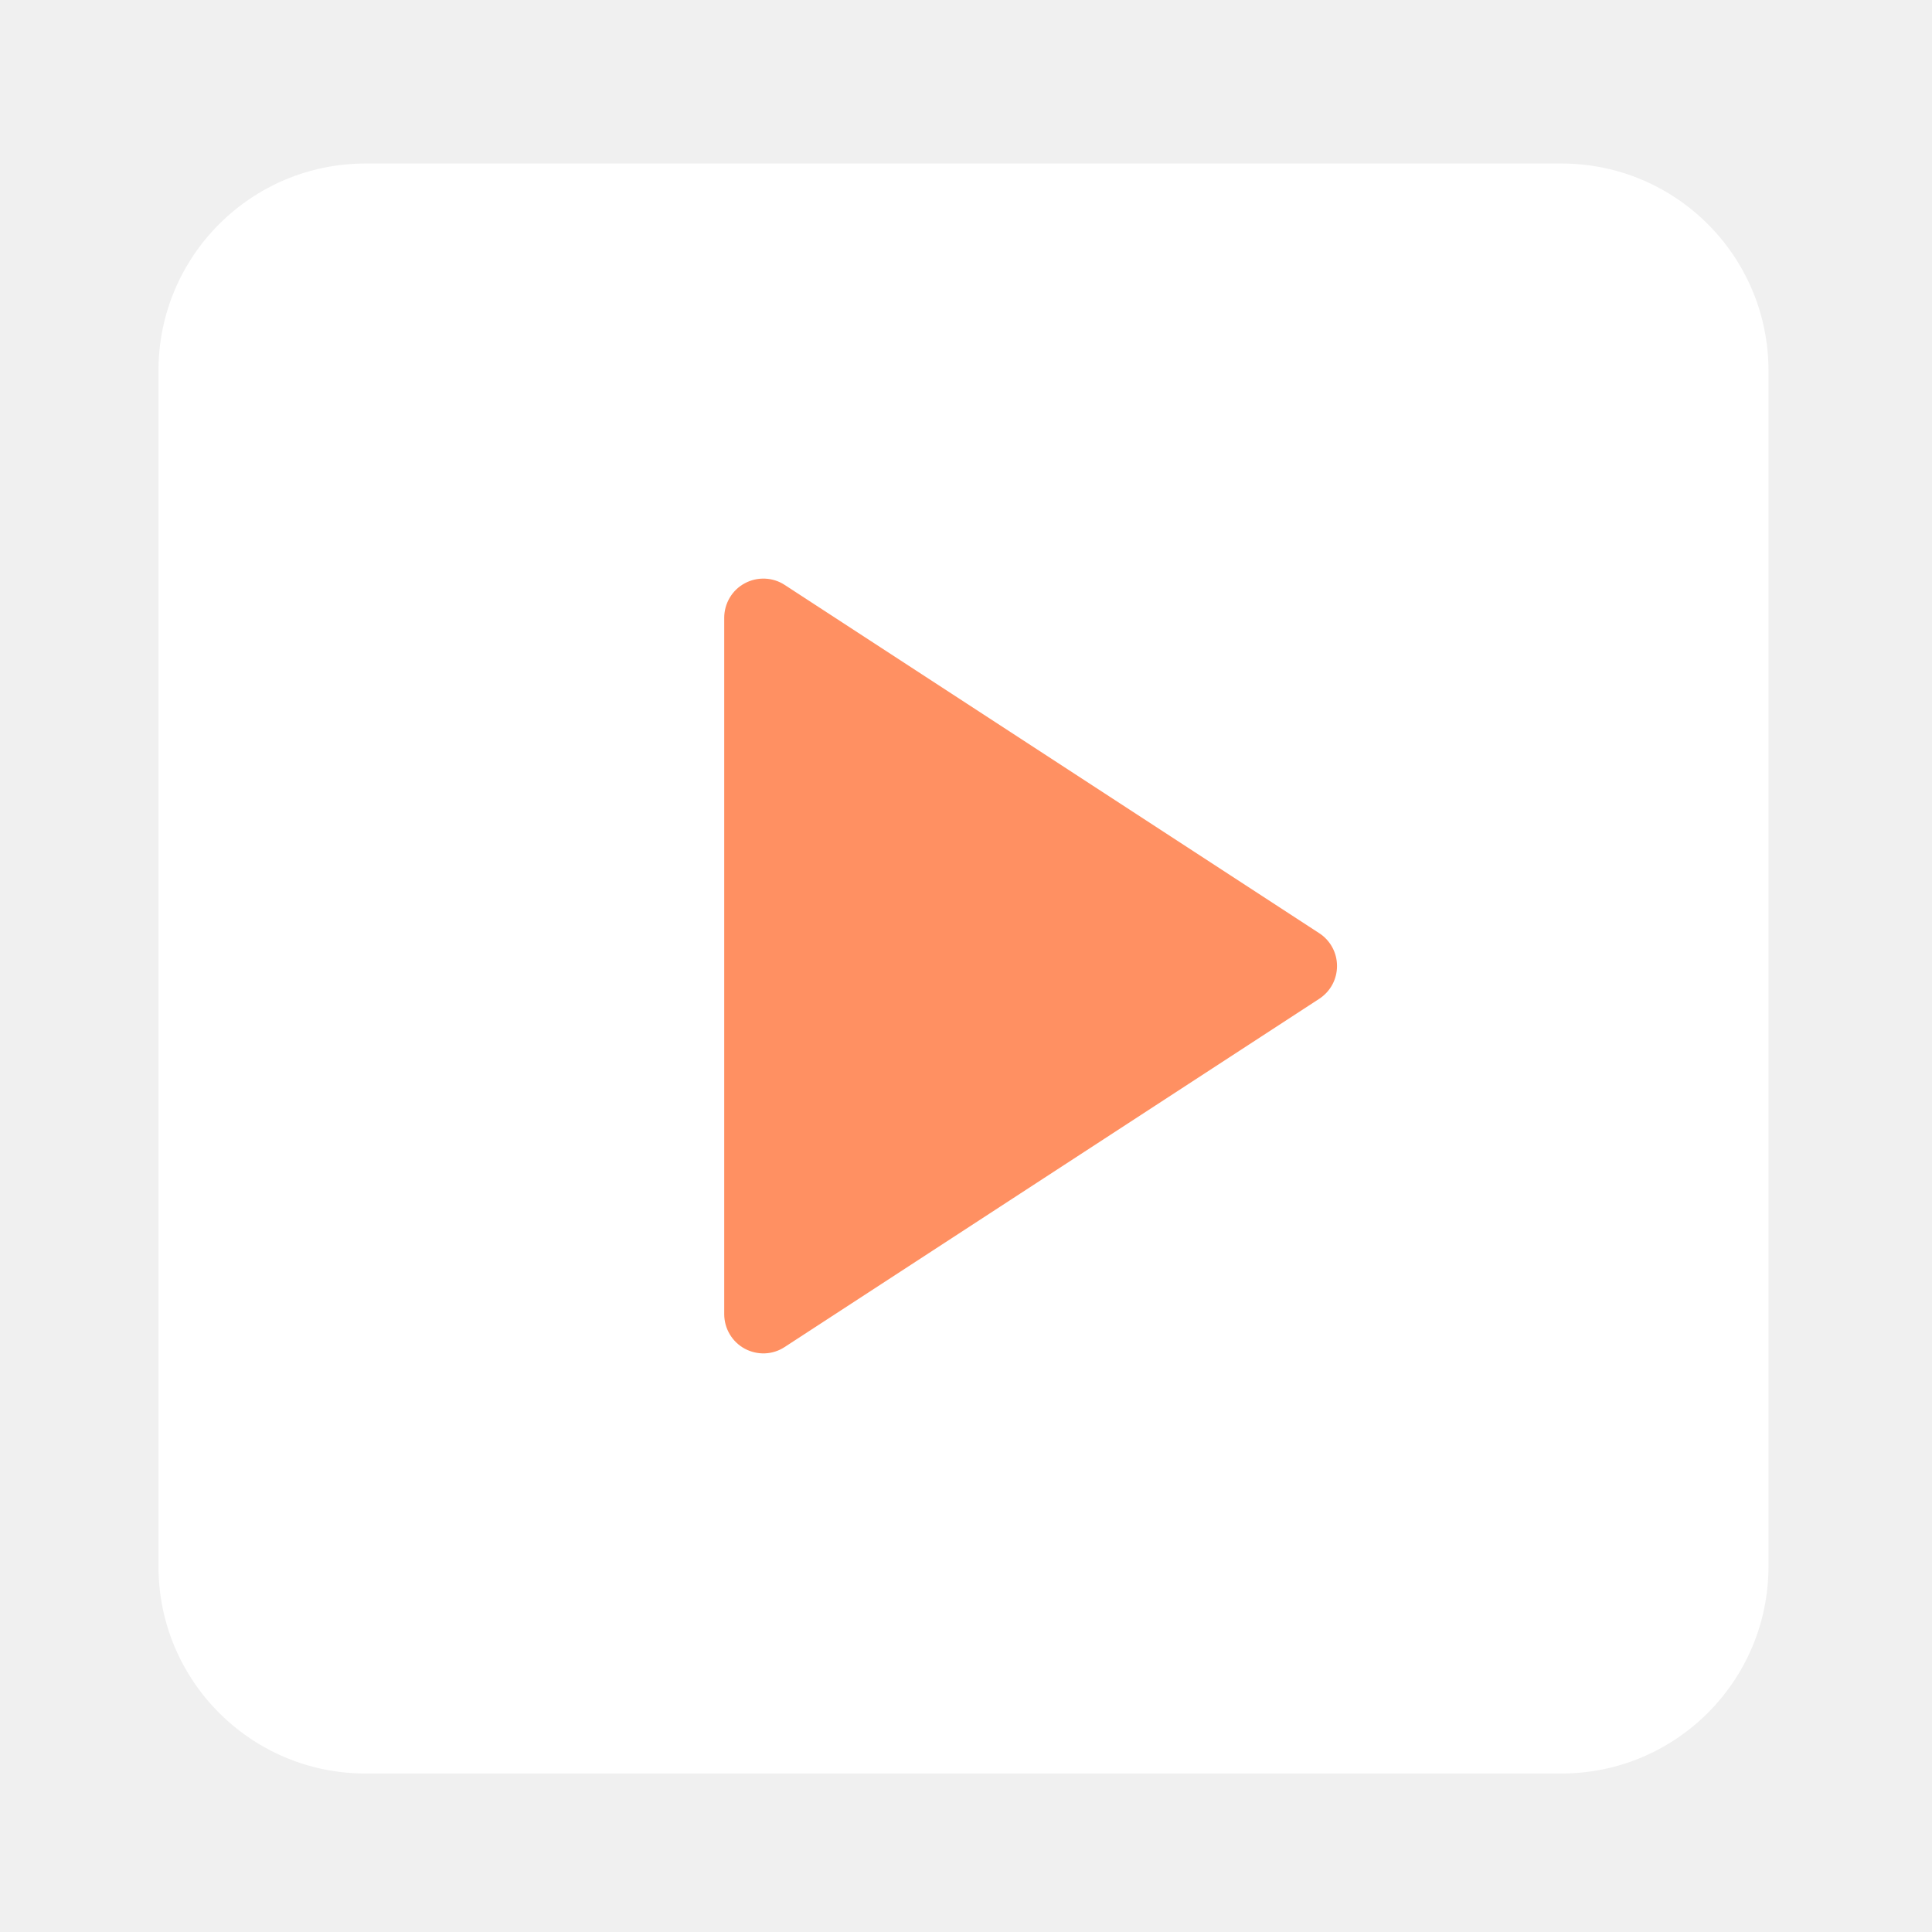
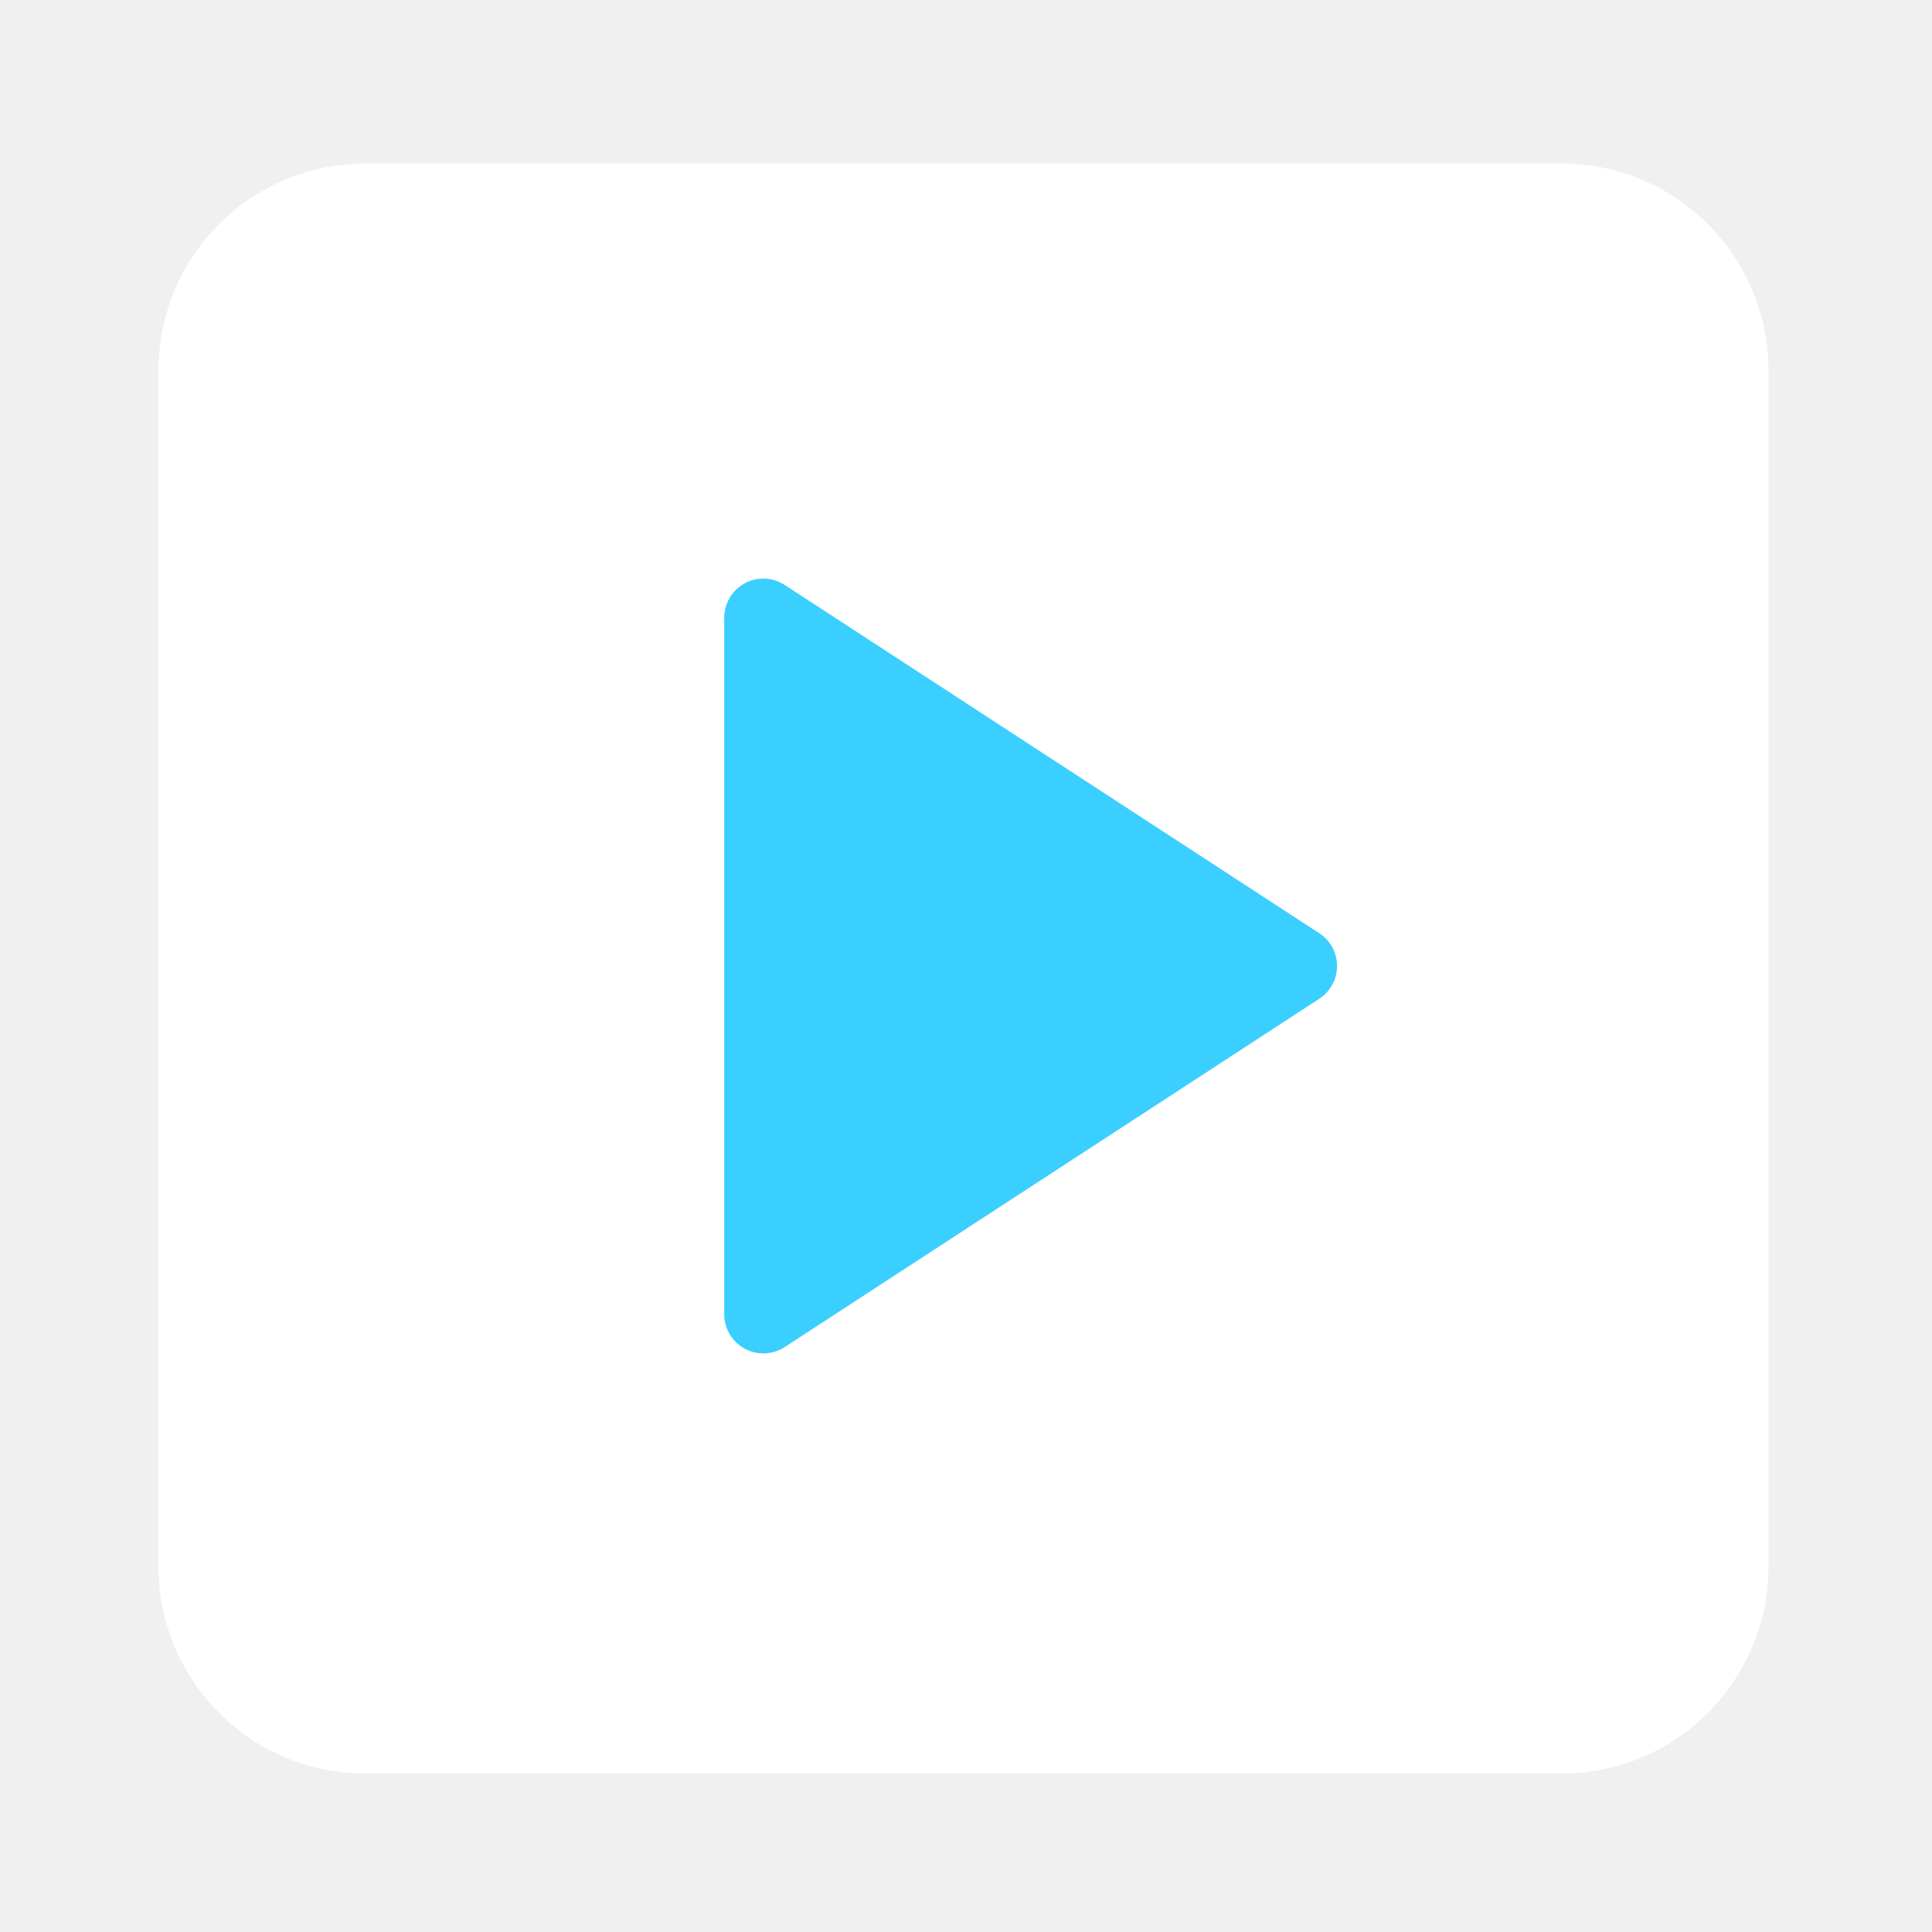
<svg xmlns="http://www.w3.org/2000/svg" width="28" height="28" viewBox="0 0 28 28" fill="none">
  <rect x="2.297" y="2.37" width="23.333" height="23.333" rx="3" fill="white" />
-   <path fill-rule="evenodd" clip-rule="evenodd" d="M19.12 14.475L11.372 19.522C11.287 19.578 11.188 19.61 11.086 19.614C10.984 19.618 10.883 19.594 10.793 19.546C10.703 19.497 10.628 19.425 10.576 19.337C10.524 19.25 10.496 19.149 10.496 19.047V8.952C10.496 8.85 10.524 8.75 10.576 8.662C10.628 8.574 10.703 8.502 10.793 8.454C10.883 8.405 10.984 8.382 11.086 8.386C11.188 8.39 11.287 8.421 11.372 8.477L19.12 13.525C19.199 13.576 19.264 13.647 19.309 13.73C19.354 13.813 19.377 13.905 19.377 14C19.377 14.094 19.354 14.187 19.309 14.27C19.264 14.353 19.199 14.423 19.12 14.475V14.475Z" fill="#FF9062" />
+   <path fill-rule="evenodd" clip-rule="evenodd" d="M19.12 14.475L11.372 19.523C11.287 19.578 11.188 19.61 11.086 19.614C10.984 19.618 10.883 19.595 10.793 19.546C10.703 19.497 10.628 19.425 10.576 19.338C10.524 19.25 10.496 19.15 10.496 19.048V8.952C10.496 8.85 10.524 8.75 10.576 8.662C10.628 8.575 10.703 8.503 10.793 8.454C10.883 8.405 10.984 8.382 11.086 8.386C11.188 8.39 11.287 8.422 11.372 8.477L19.12 13.525C19.199 13.576 19.264 13.647 19.309 13.73C19.354 13.813 19.377 13.906 19.377 14C19.377 14.094 19.354 14.187 19.309 14.27C19.264 14.353 19.199 14.424 19.12 14.475V14.475Z" fill="#3ACFFF" />
</svg>
